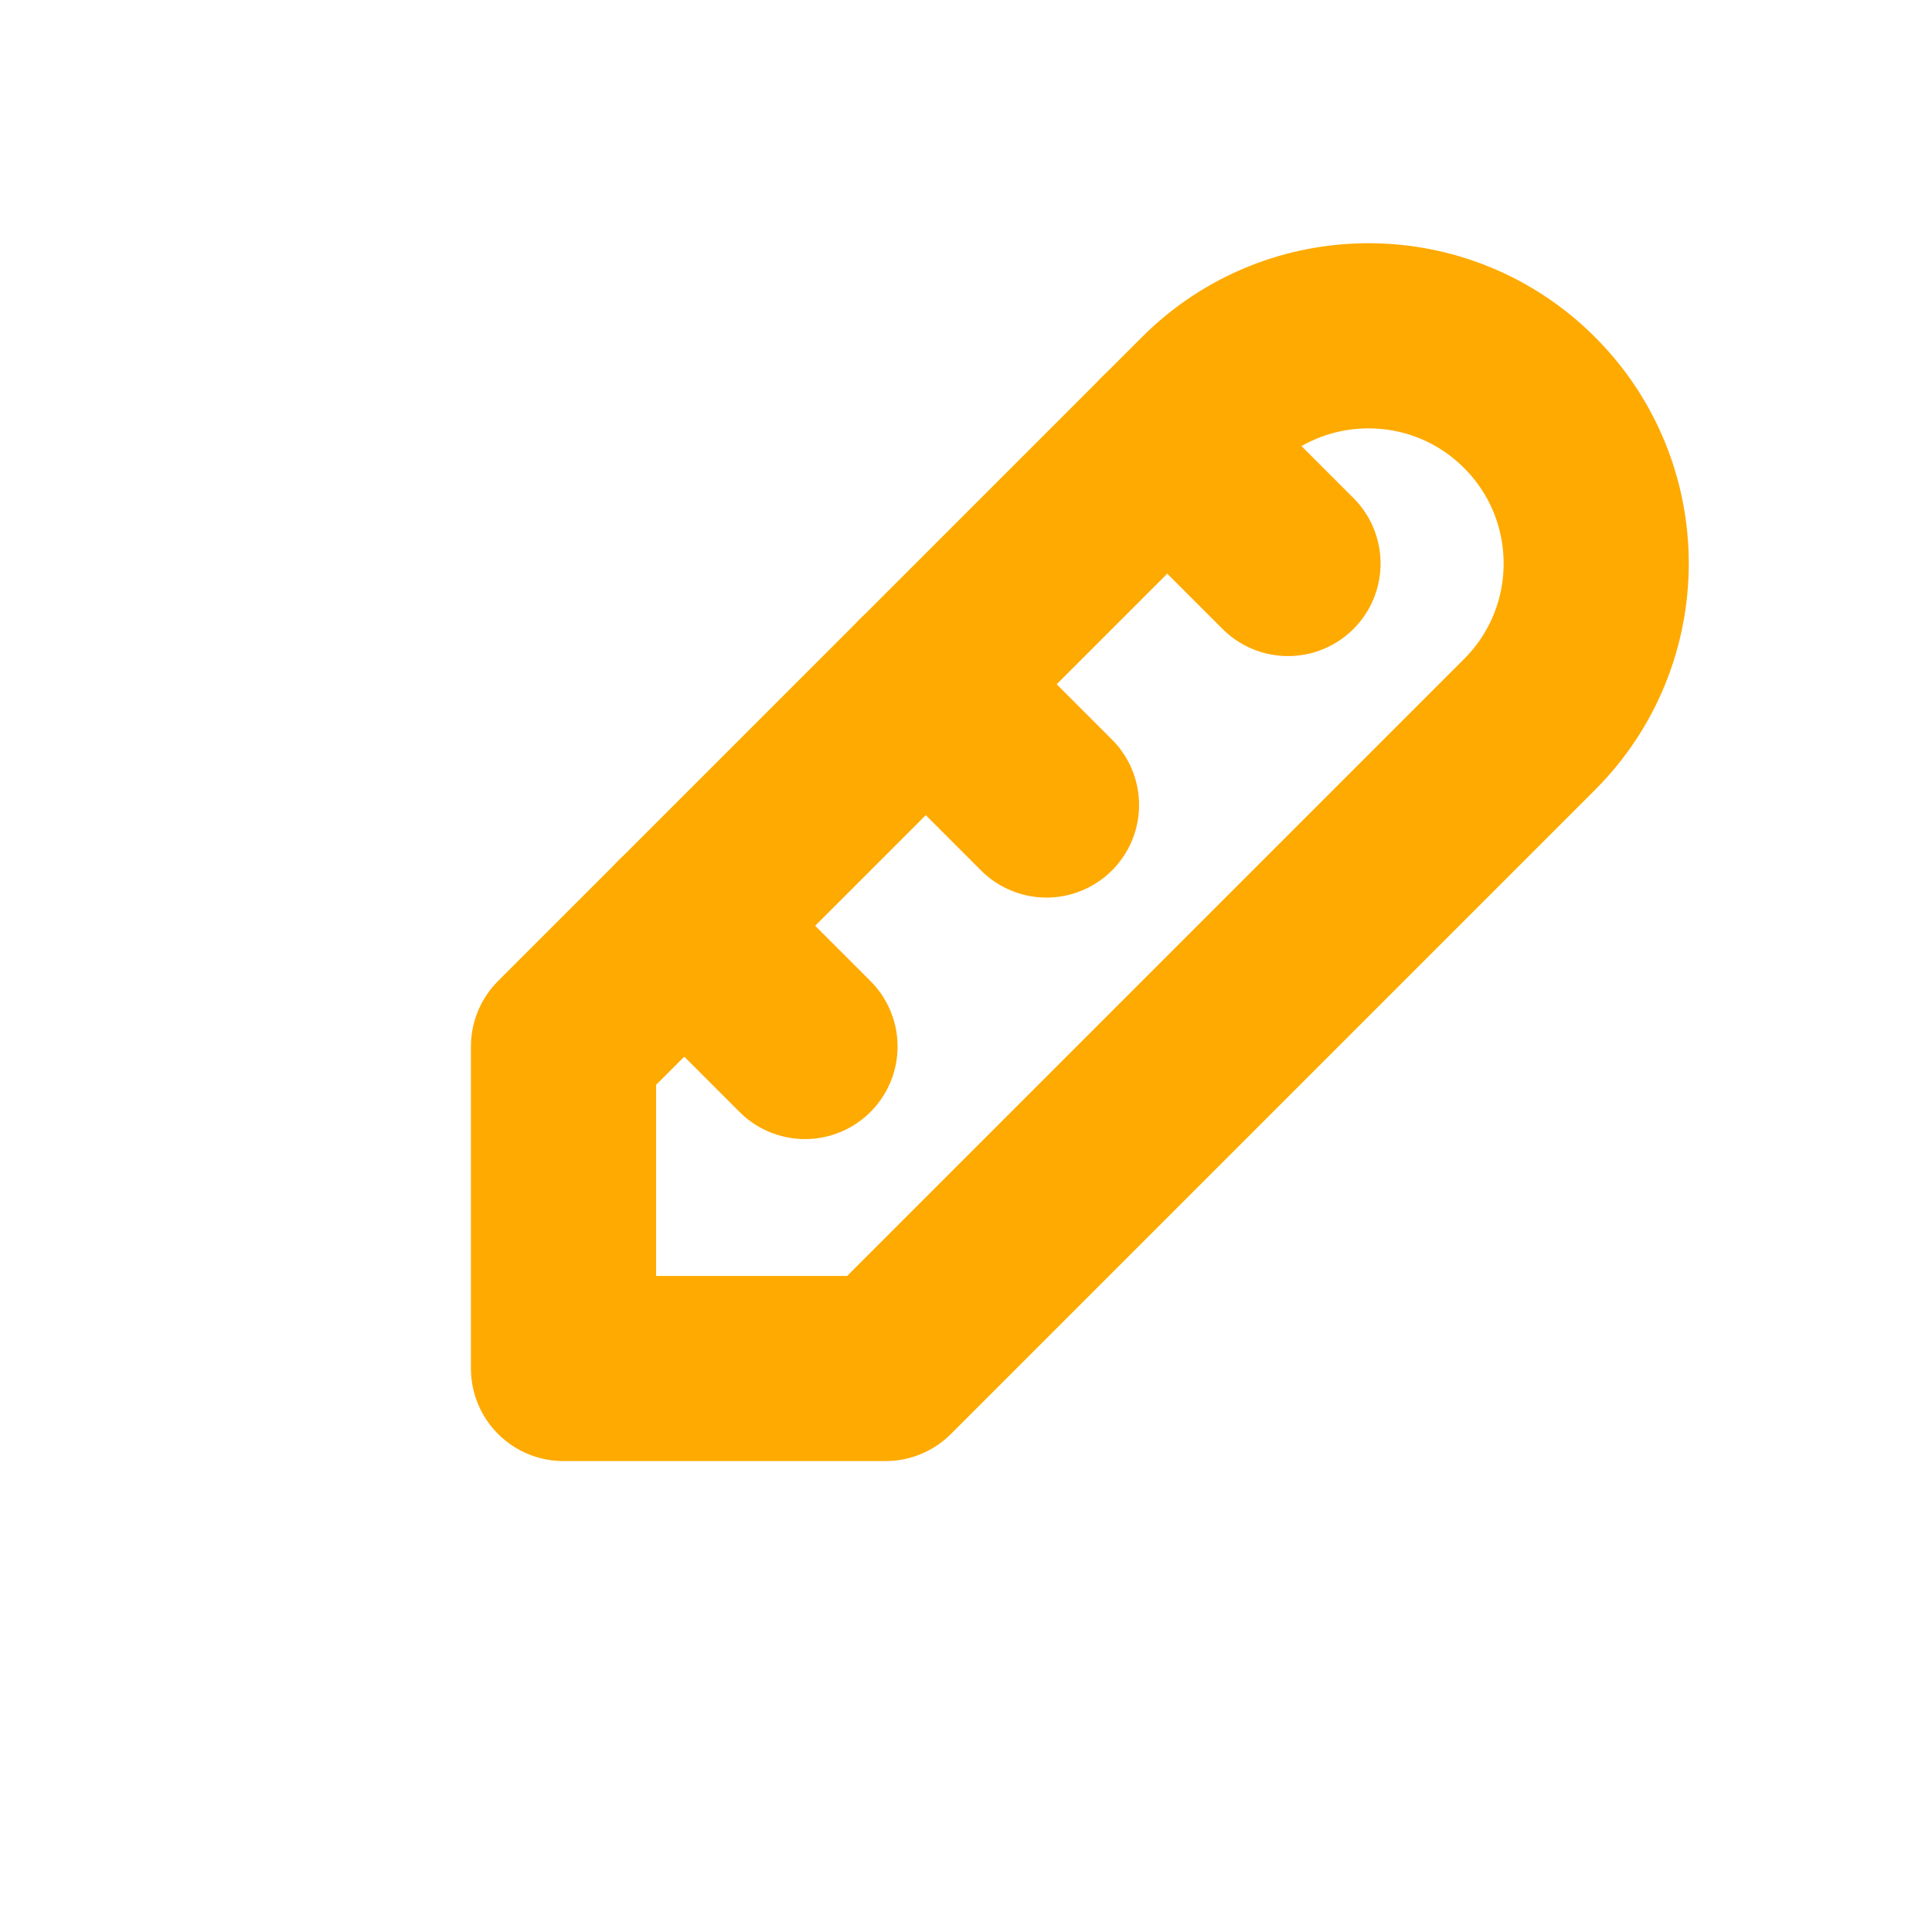
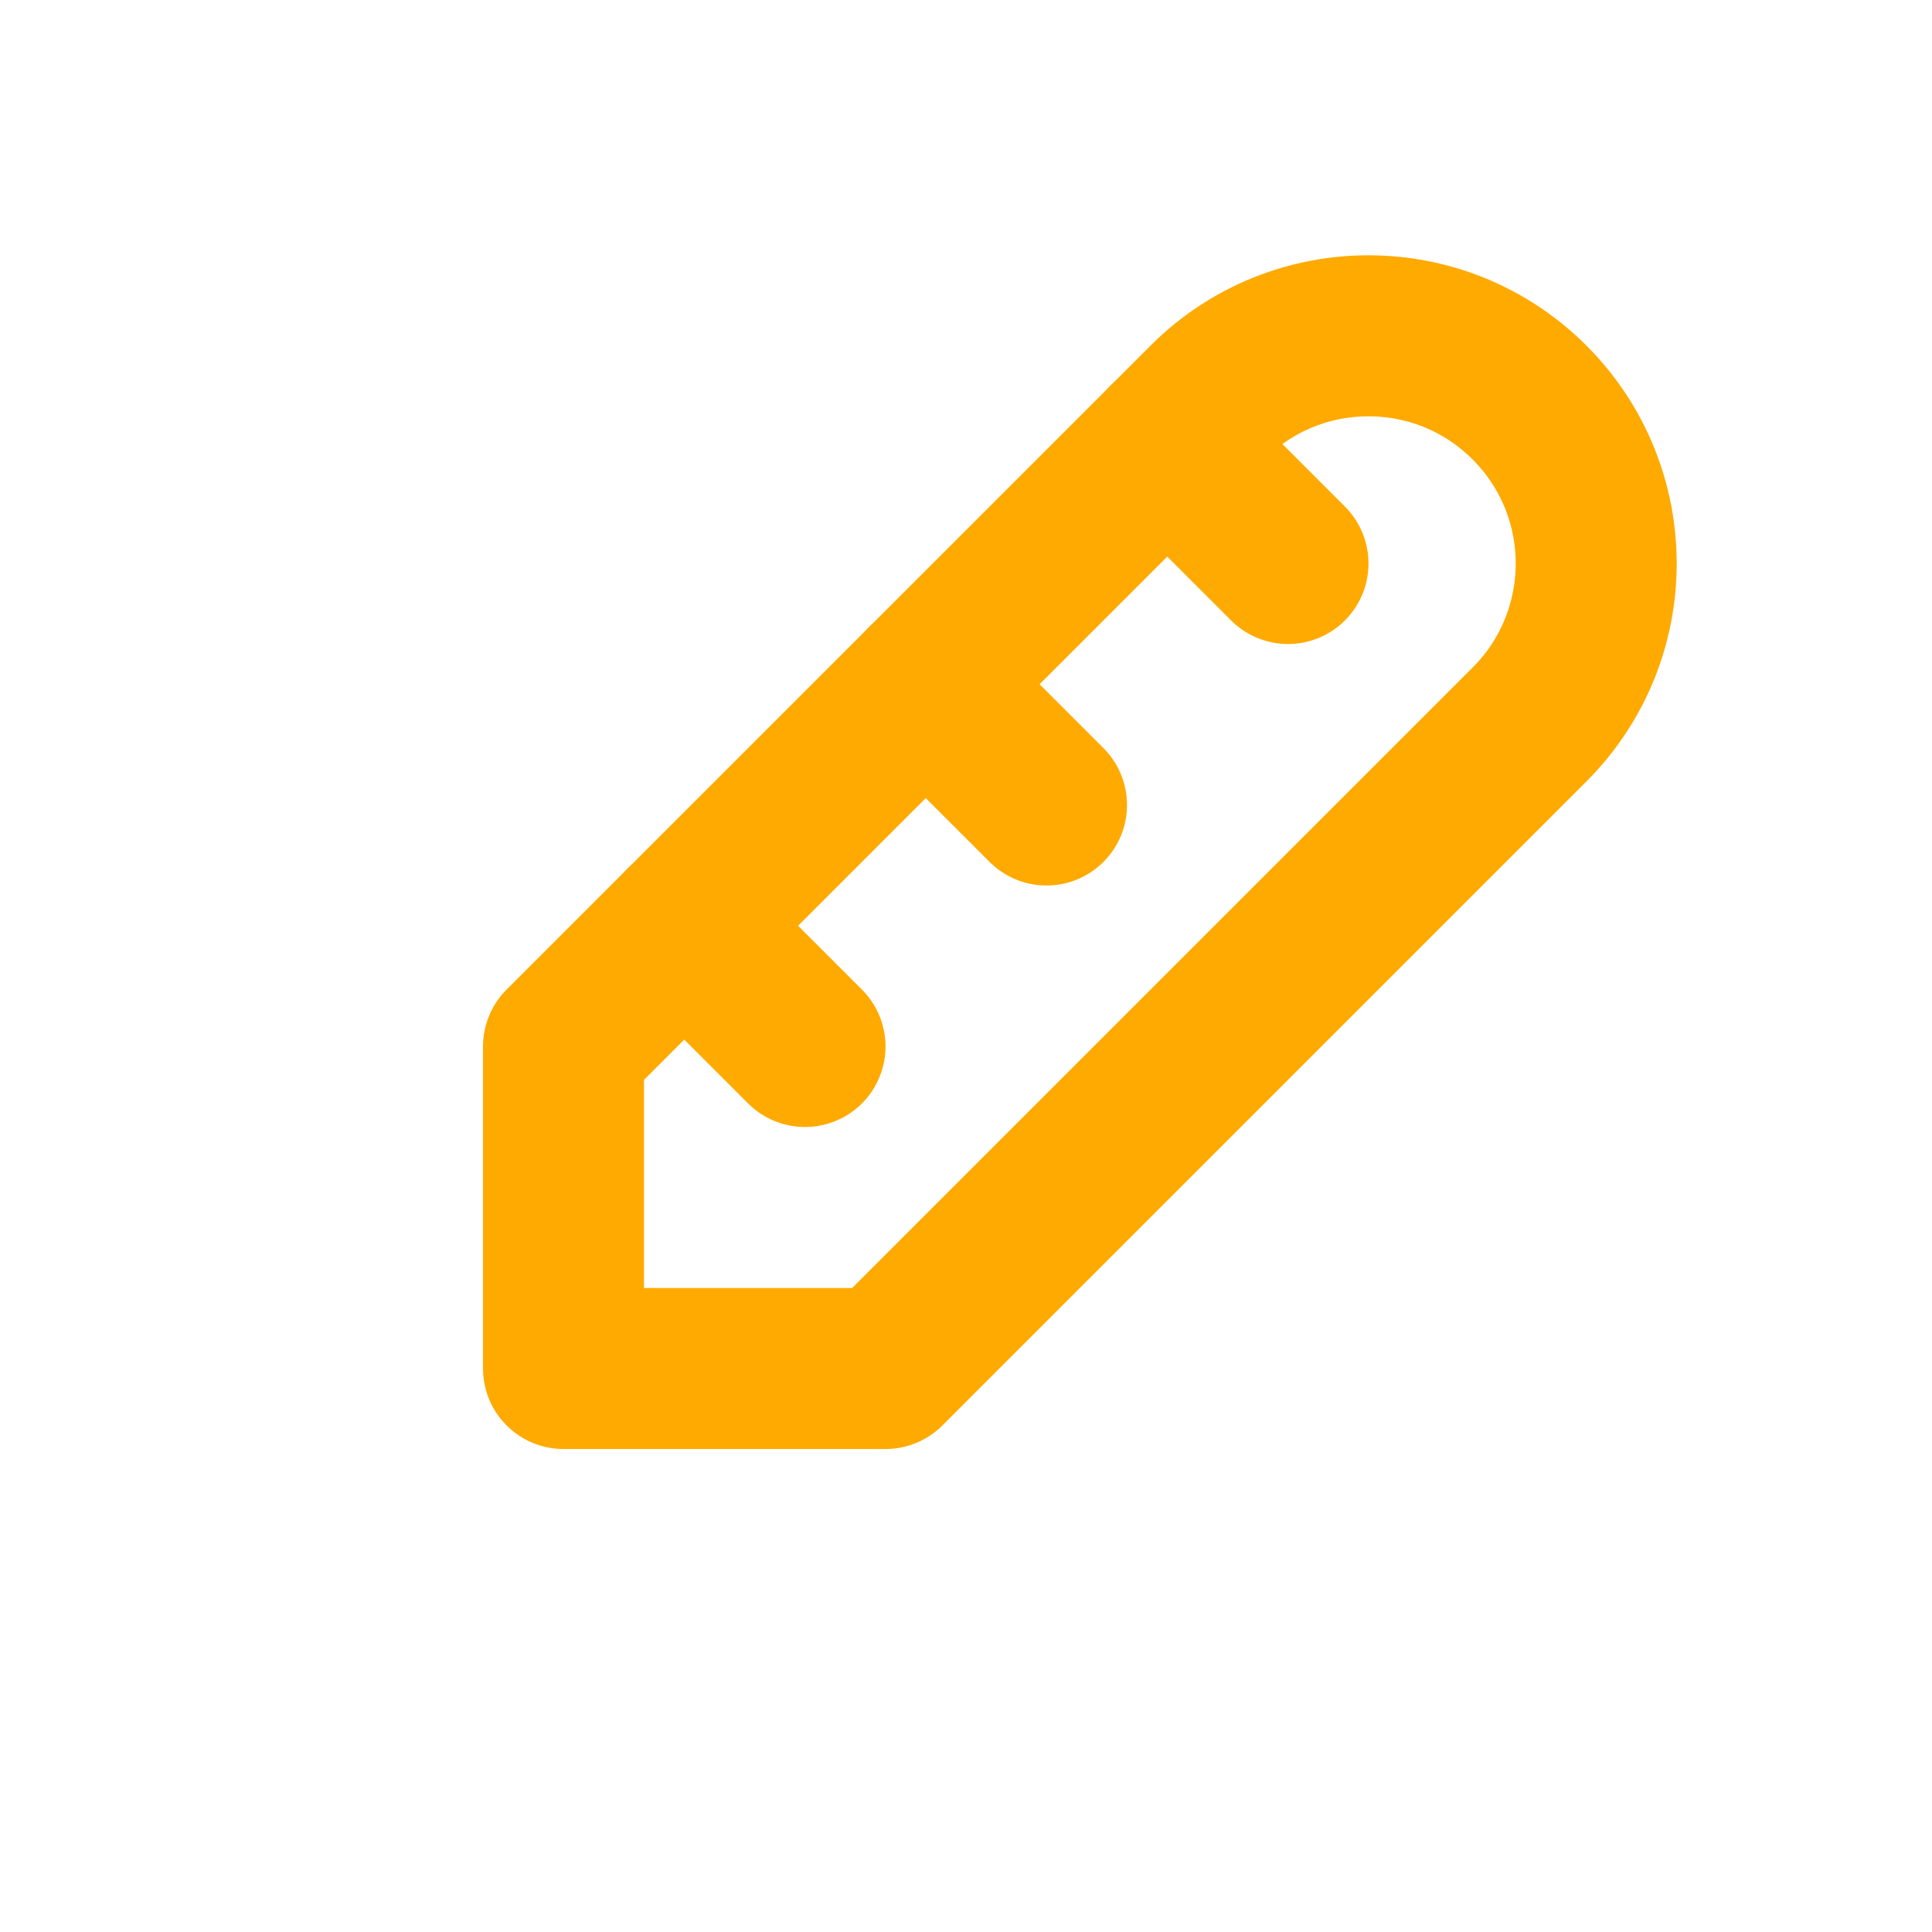
- <svg xmlns="http://www.w3.org/2000/svg" width="22" height="22" viewBox="0 0 24 24">
-   <path d="M19 5a2.828 2.828 0 0 1 0 4l-8 8h-4v-4l8 -8a2.828 2.828 0 0 1 4 0" fill="none" stroke="#FFAA00" stroke-width="2.3" stroke-linecap="round" stroke-linejoin="round" />
-   <path d="M16 7l-1.5 -1.5" fill="none" stroke="#FFAA00" stroke-width="2.3" stroke-linecap="round" stroke-linejoin="round" />
-   <path d="M13 10l-1.5 -1.5" fill="none" stroke="#FFAA00" stroke-width="2.3" stroke-linecap="round" stroke-linejoin="round" />
-   <path d="M10 13l-1.5 -1.5" fill="none" stroke="#FFAA00" stroke-width="2.3" stroke-linecap="round" stroke-linejoin="round" />
+ <svg xmlns="http://www.w3.org/2000/svg" width="24" height="24" viewBox="0 0 24 24">
+   <path d="M19 5a2.828 2.828 0 0 1 0 4l-8 8h-4v-4l8 -8a2.828 2.828 0 0 1 4 0" fill="none" stroke="#FFAA00" stroke-width="2" stroke-linecap="round" stroke-linejoin="round" />
+   <path d="M16 7l-1.5 -1.5" fill="none" stroke="#FFAA00" stroke-width="2" stroke-linecap="round" stroke-linejoin="round" />
+   <path d="M13 10l-1.5 -1.5" fill="none" stroke="#FFAA00" stroke-width="2" stroke-linecap="round" stroke-linejoin="round" />
+   <path d="M10 13l-1.5 -1.5" fill="none" stroke="#FFAA00" stroke-width="2" stroke-linecap="round" stroke-linejoin="round" />
</svg>
